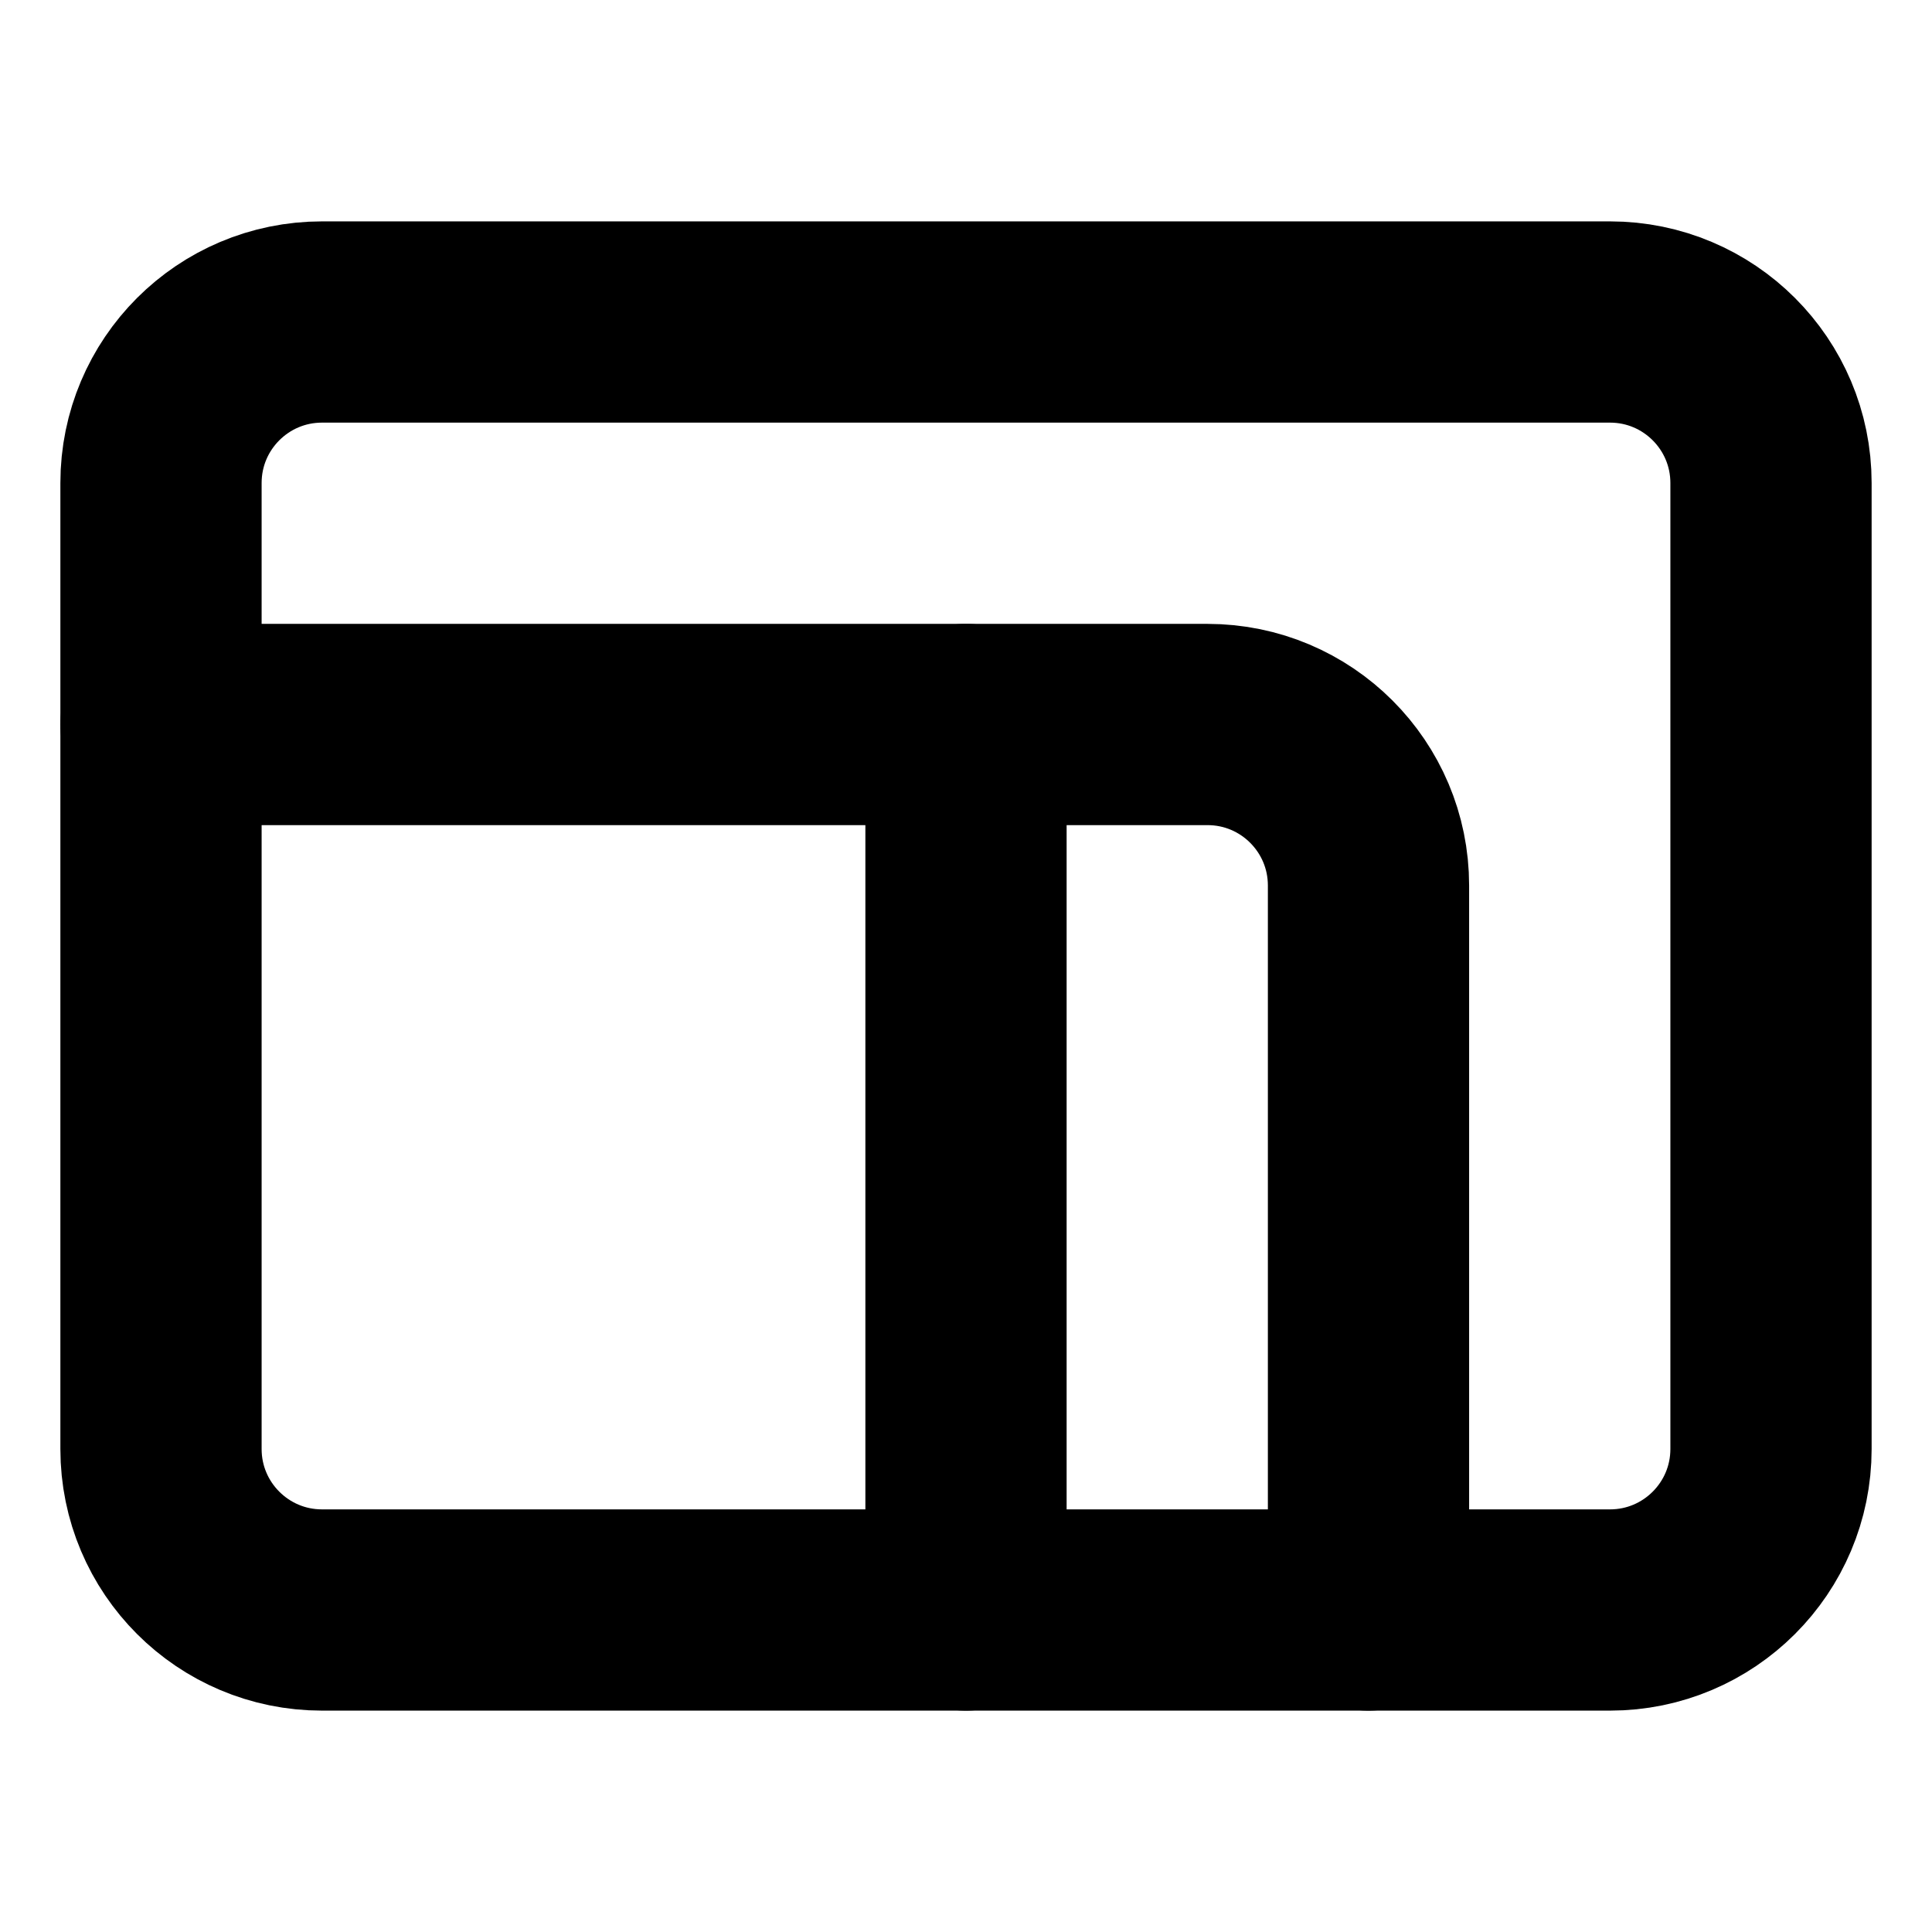
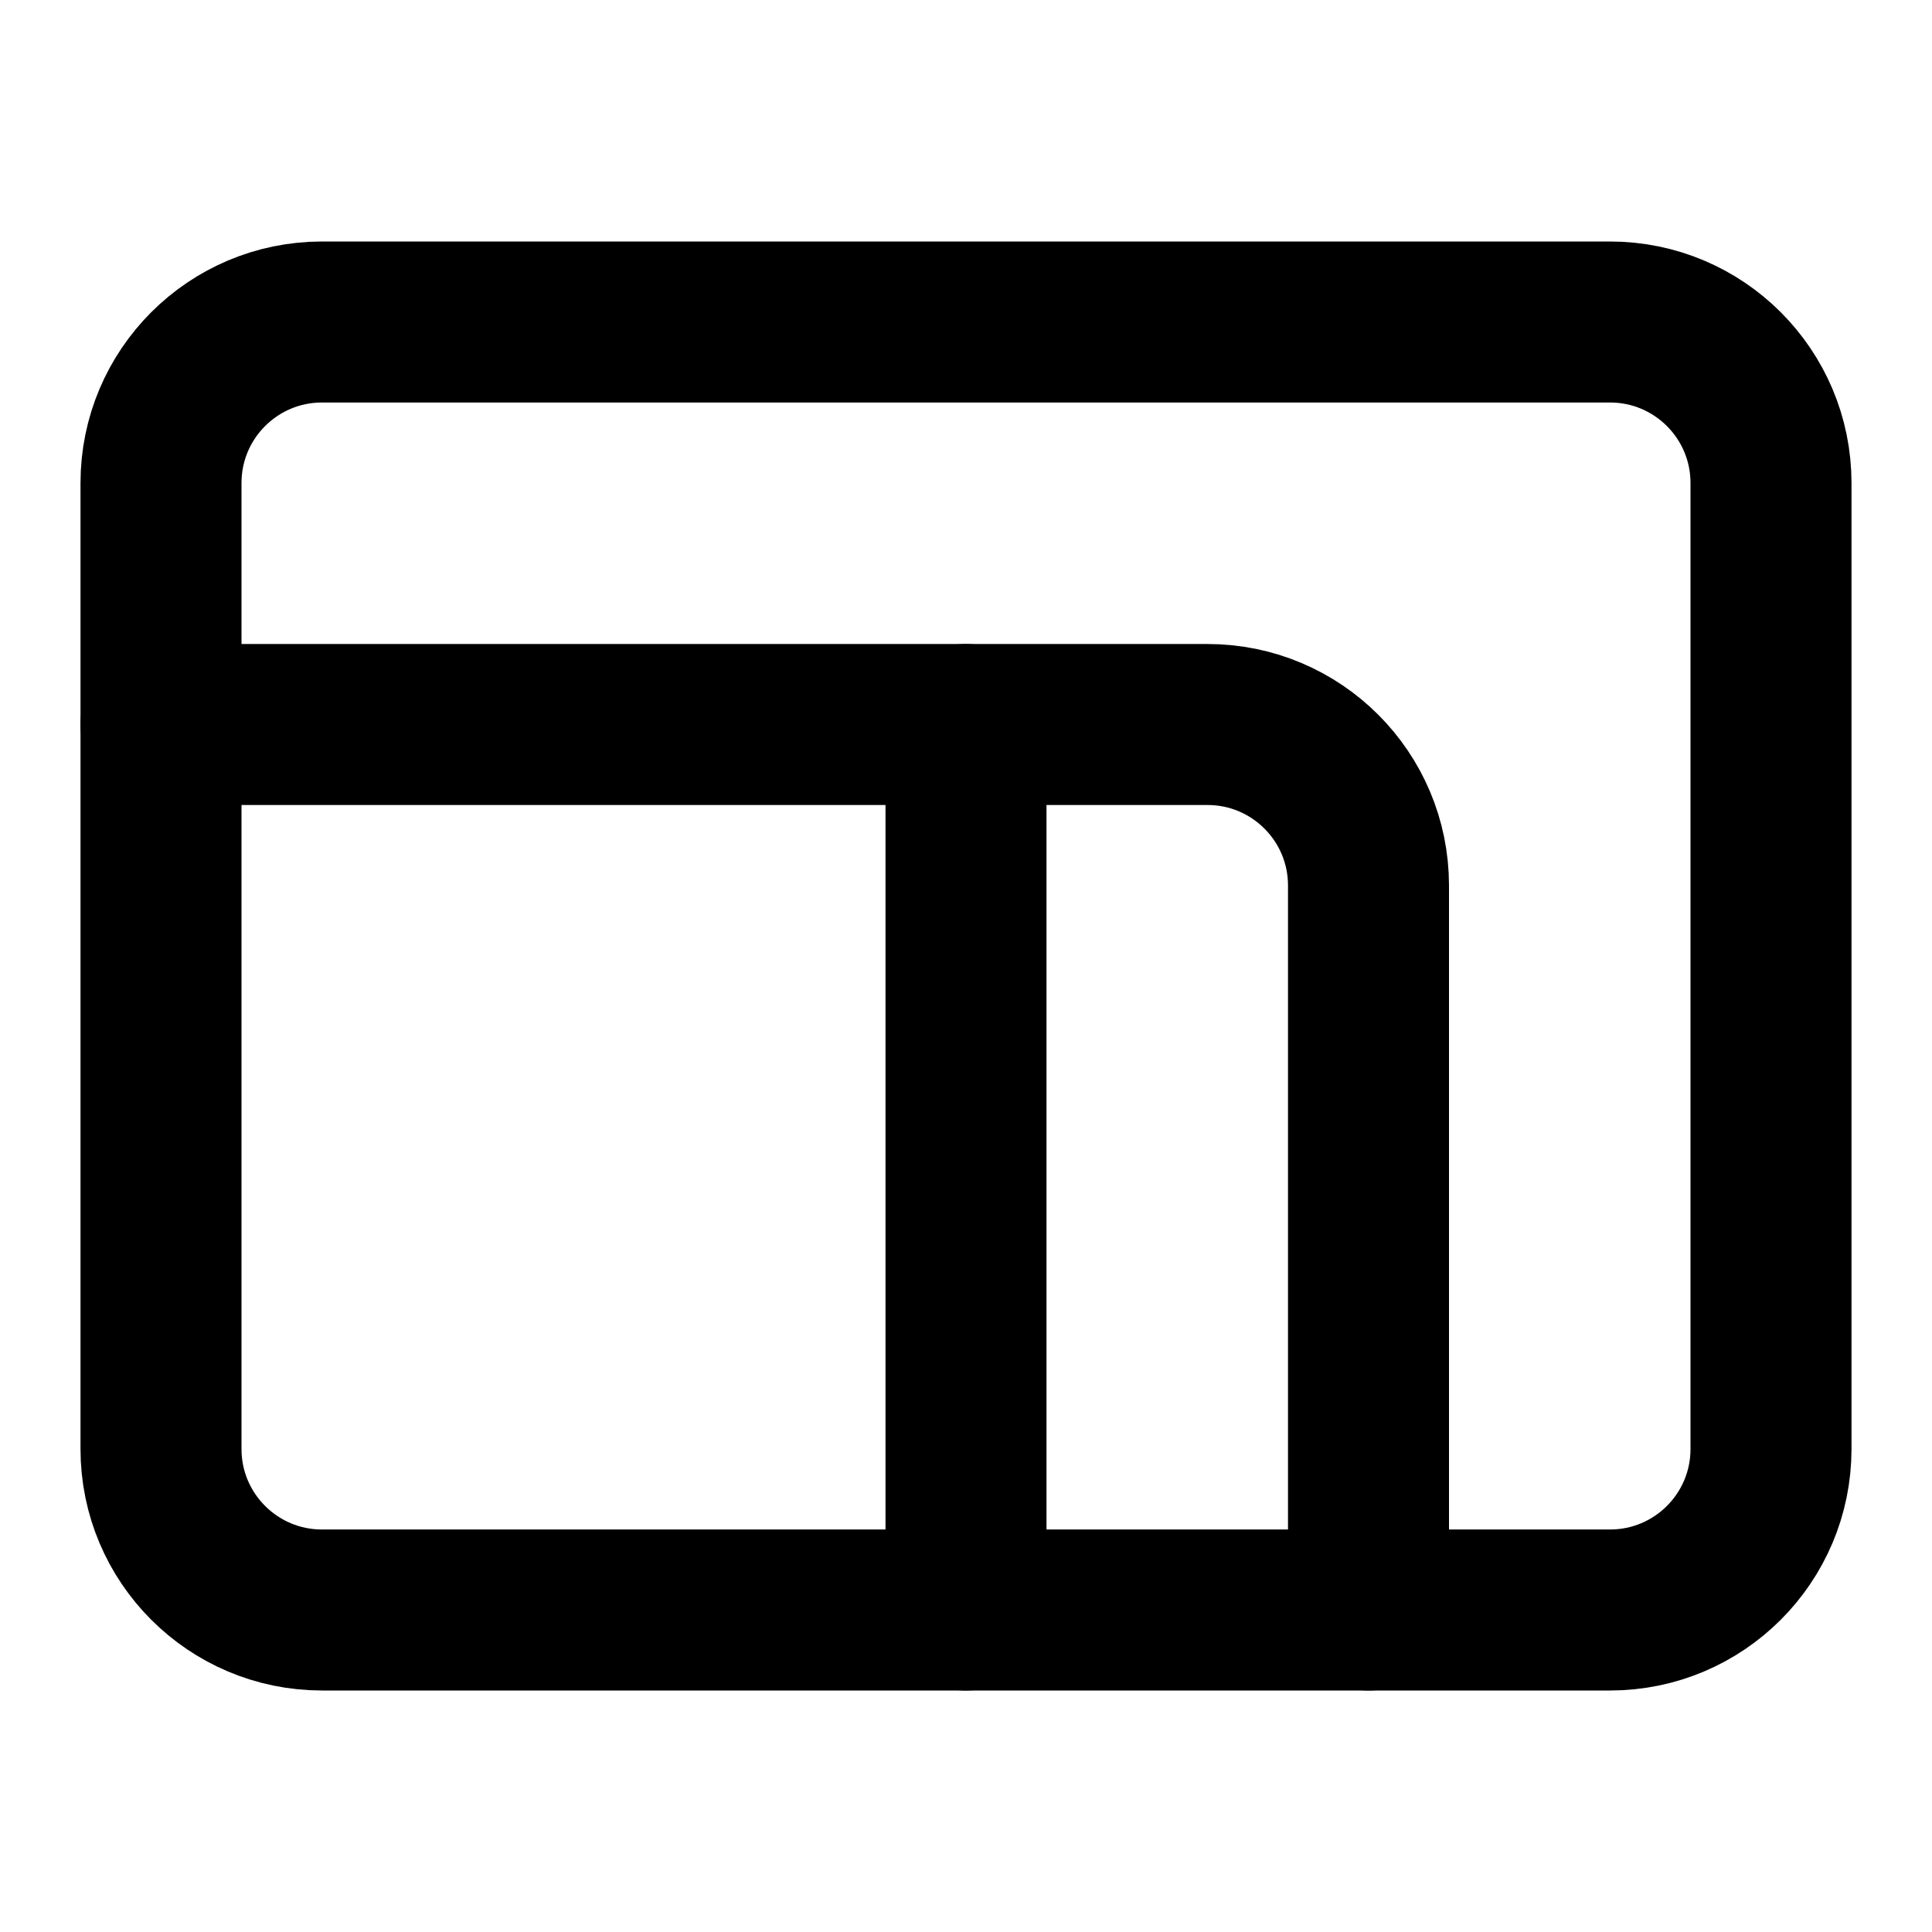
- <svg xmlns="http://www.w3.org/2000/svg" width="28" height="28" viewBox="0 0 24 24" fill="none" stroke="currentColor" stroke-width="2.5" stroke-linecap="round" stroke-linejoin="round" class="lucide lucide-proportions">
+ <svg xmlns="http://www.w3.org/2000/svg" width="24" height="24" viewBox="0 0 24 24" fill="none" stroke="currentColor" stroke-width="2" stroke-linecap="round" stroke-linejoin="round" class="lucide lucide-proportions-icon lucide-proportions">
  <rect width="20" height="16" x="2" y="4" rx="2" />
  <path d="M12 9v11" />
  <path d="M2 9h13a2 2 0 0 1 2 2v9" />
</svg>
